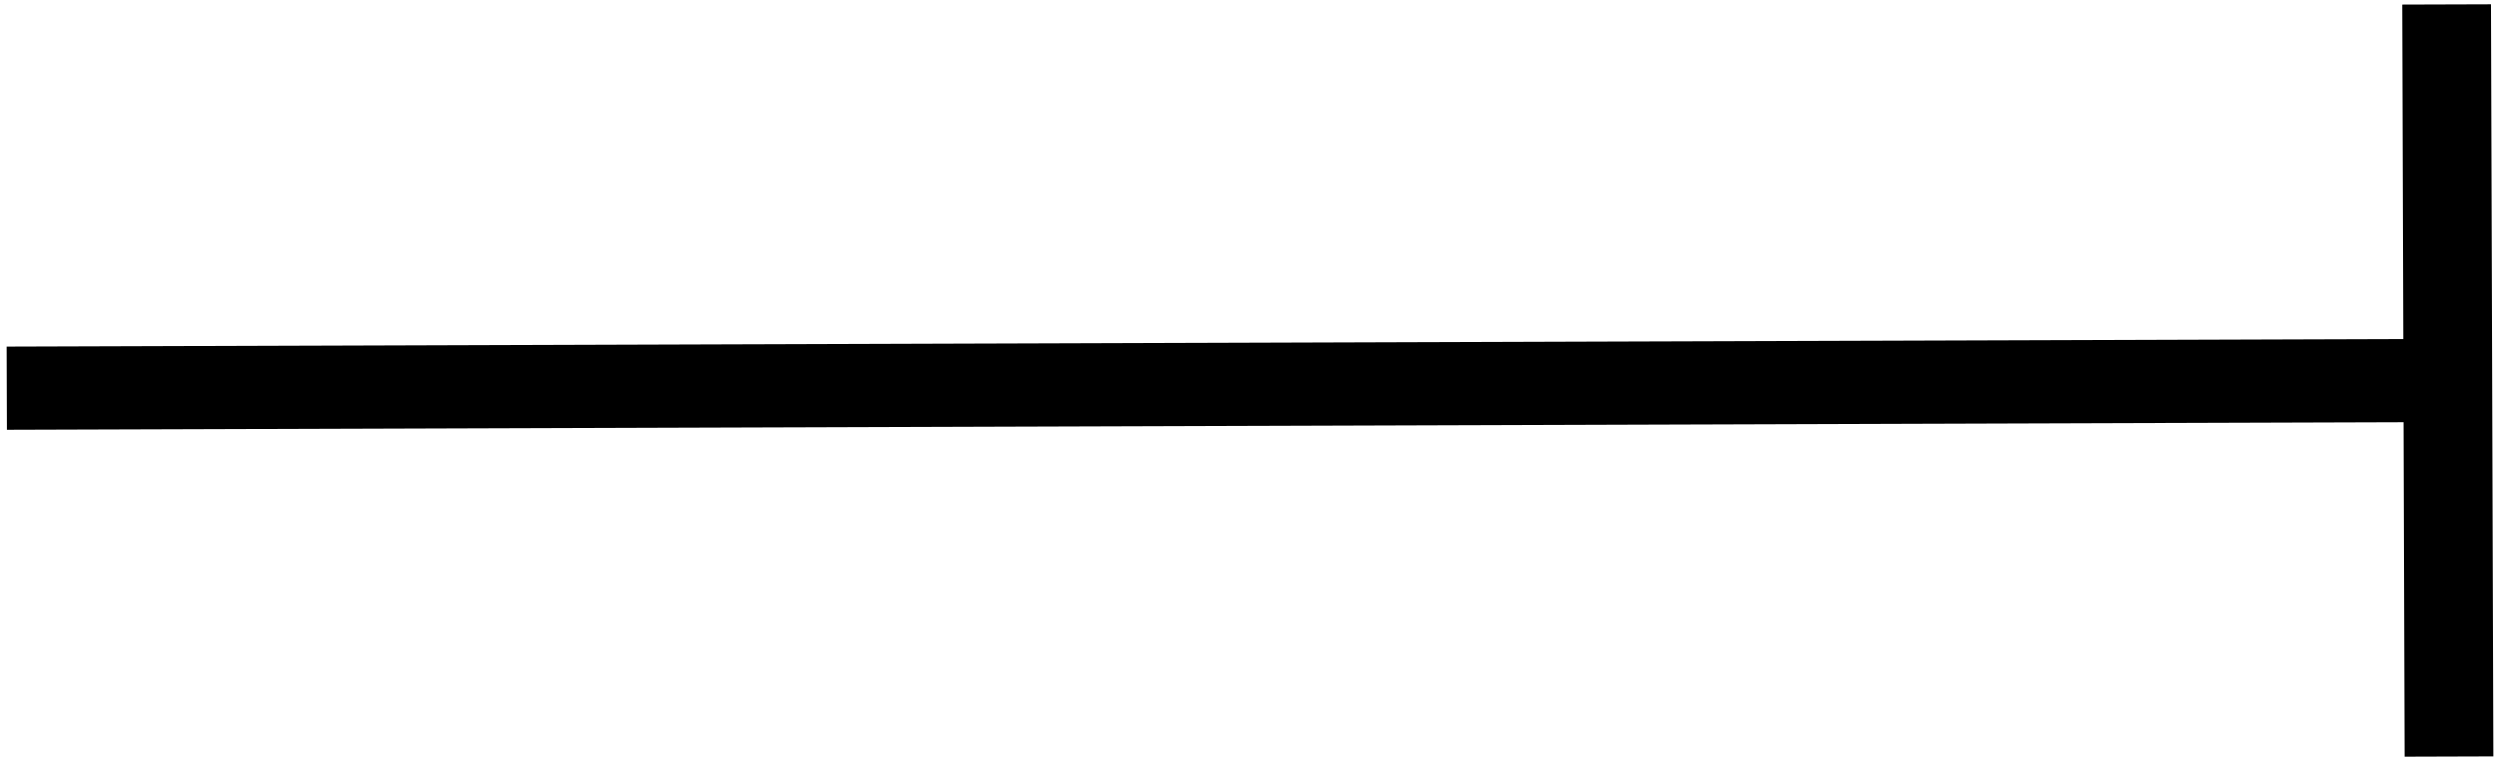
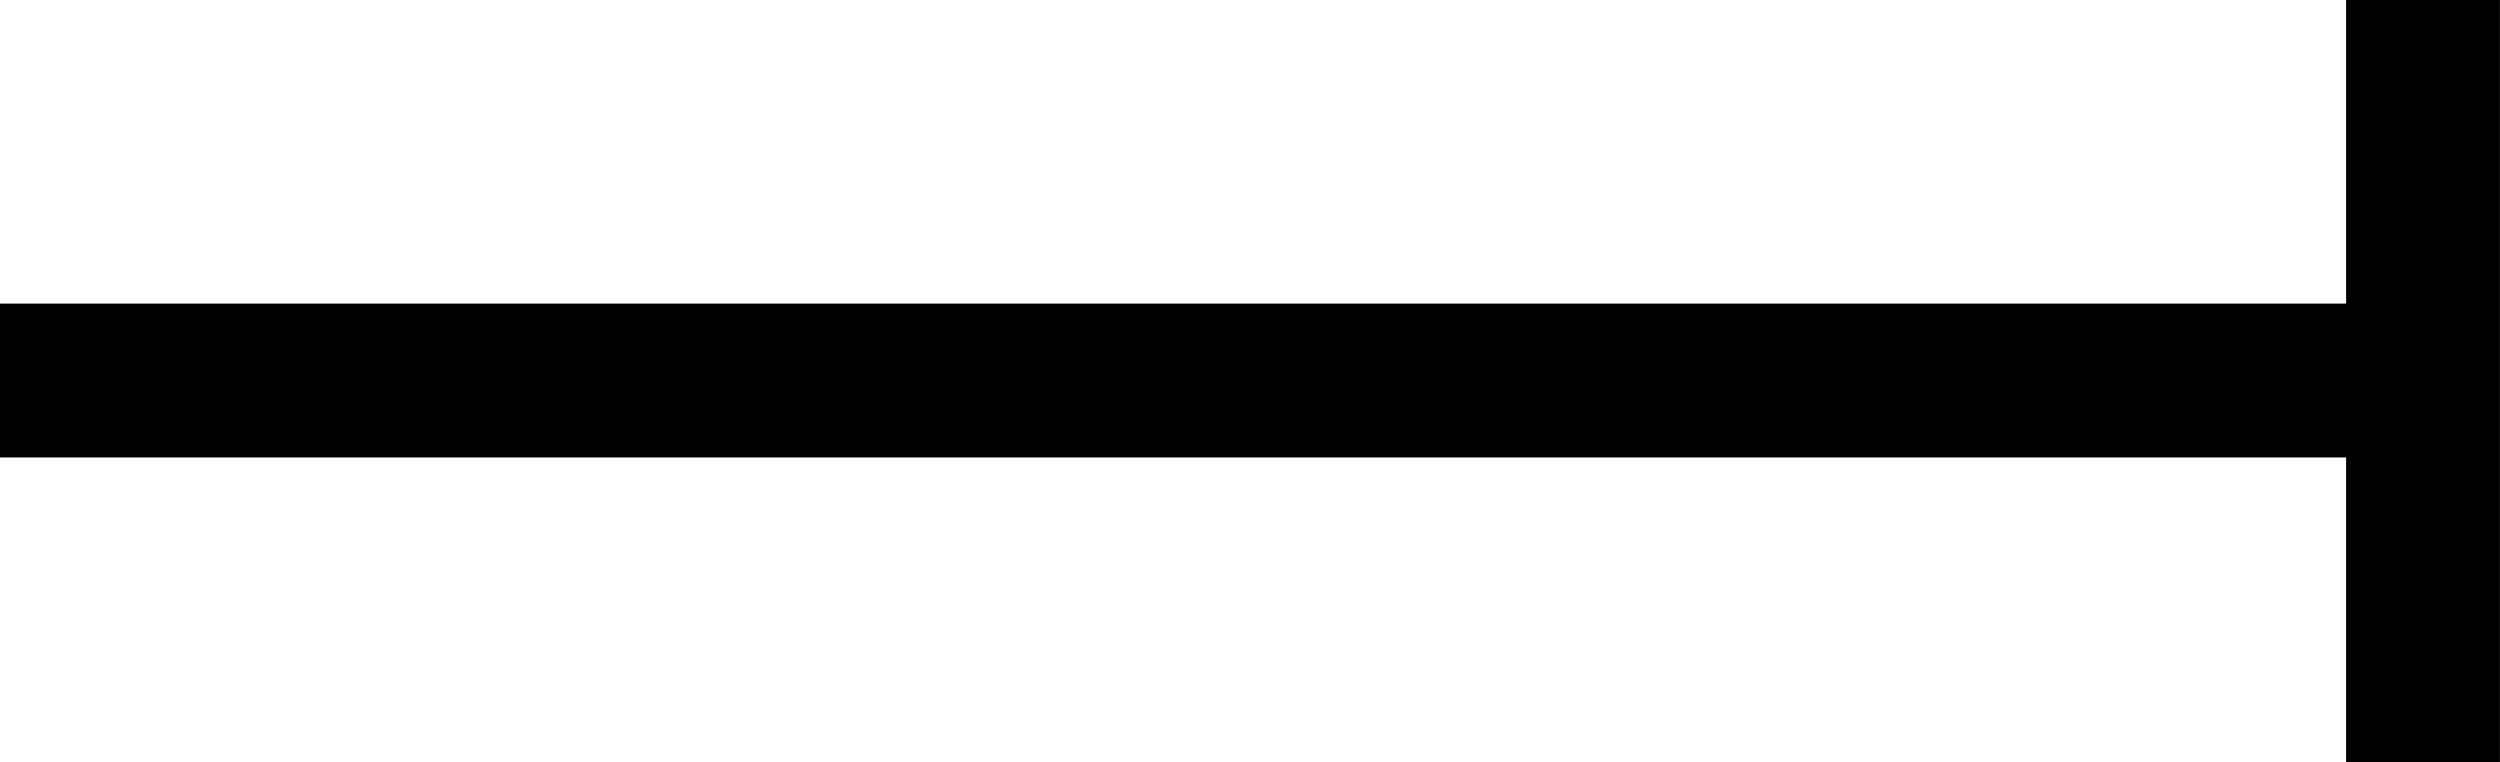
<svg xmlns="http://www.w3.org/2000/svg" width="65" height="19.787" id="svg2" version="1.1" viewBox="0 0 60.938 18.551">
  <defs id="defs4">
    <marker orient="auto" refY="0.0" refX="0.0" id="StopL" style="overflow:visible">
      <path id="path986" d="M 0.0,5.65 L 0.0,-5.65" style="fill:none;fill-opacity:0.75;fill-rule:evenodd;stroke:#000000;stroke-width:1pt;stroke-opacity:1" transform="scale(0.8)" />
    </marker>
    <marker orient="auto" refY="0" refX="0" id="marker1202" style="overflow:visible">
      <path id="path1200" d="M 5.77,0 -2.88,5 V -5 Z" style="fill:#000000;fill-opacity:1;fill-rule:evenodd;stroke:#000000;stroke-width:1pt;stroke-opacity:1" transform="scale(0.8)" />
    </marker>
    <marker orient="auto" refY="0" refX="0" id="TriangleOutL" style="overflow:visible">
      <path id="path959" d="M 5.77,0 -2.88,5 V -5 Z" style="fill:#000000;fill-opacity:1;fill-rule:evenodd;stroke:#000000;stroke-width:1pt;stroke-opacity:1" transform="scale(0.8)" />
    </marker>
  </defs>
  <g id="layer1" transform="translate(-275.6425,-281.2965)">
-     <path style="fill:none;fill-rule:evenodd;stroke:#000000;stroke-width:2.028;stroke-linecap:butt;stroke-linejoin:miter;stroke-miterlimit:4;stroke-dasharray:none;stroke-dashoffset:0;stroke-opacity:1;marker-end:url(#StopL)" d="m 275.807,290.759 c 59.502,-0.188 59.502,-0.188 59.502,-0.188" id="path815" />
+     <path style="fill:none;fill-rule:evenodd;stroke:#000000;stroke-width:3.75;stroke-linecap:butt;stroke-linejoin:miter;stroke-miterlimit:4;stroke-dasharray:none;stroke-dashoffset:0;stroke-opacity:1" d="m 275.642,290.572 h 59.781" id="path4949" />
+     <rect style="opacity:1;fill:#000000;fill-opacity:0.745;stroke:#000000;stroke-width:2.776;stroke-linecap:square;stroke-linejoin:miter;stroke-miterlimit:4;stroke-dasharray:8.328, 2.776;stroke-dashoffset:0;stroke-opacity:1;paint-order:fill markers stroke" id="rect4981" width="0.974" height="15.89" x="334.218" y="282.627" />
  </g>
</svg>
